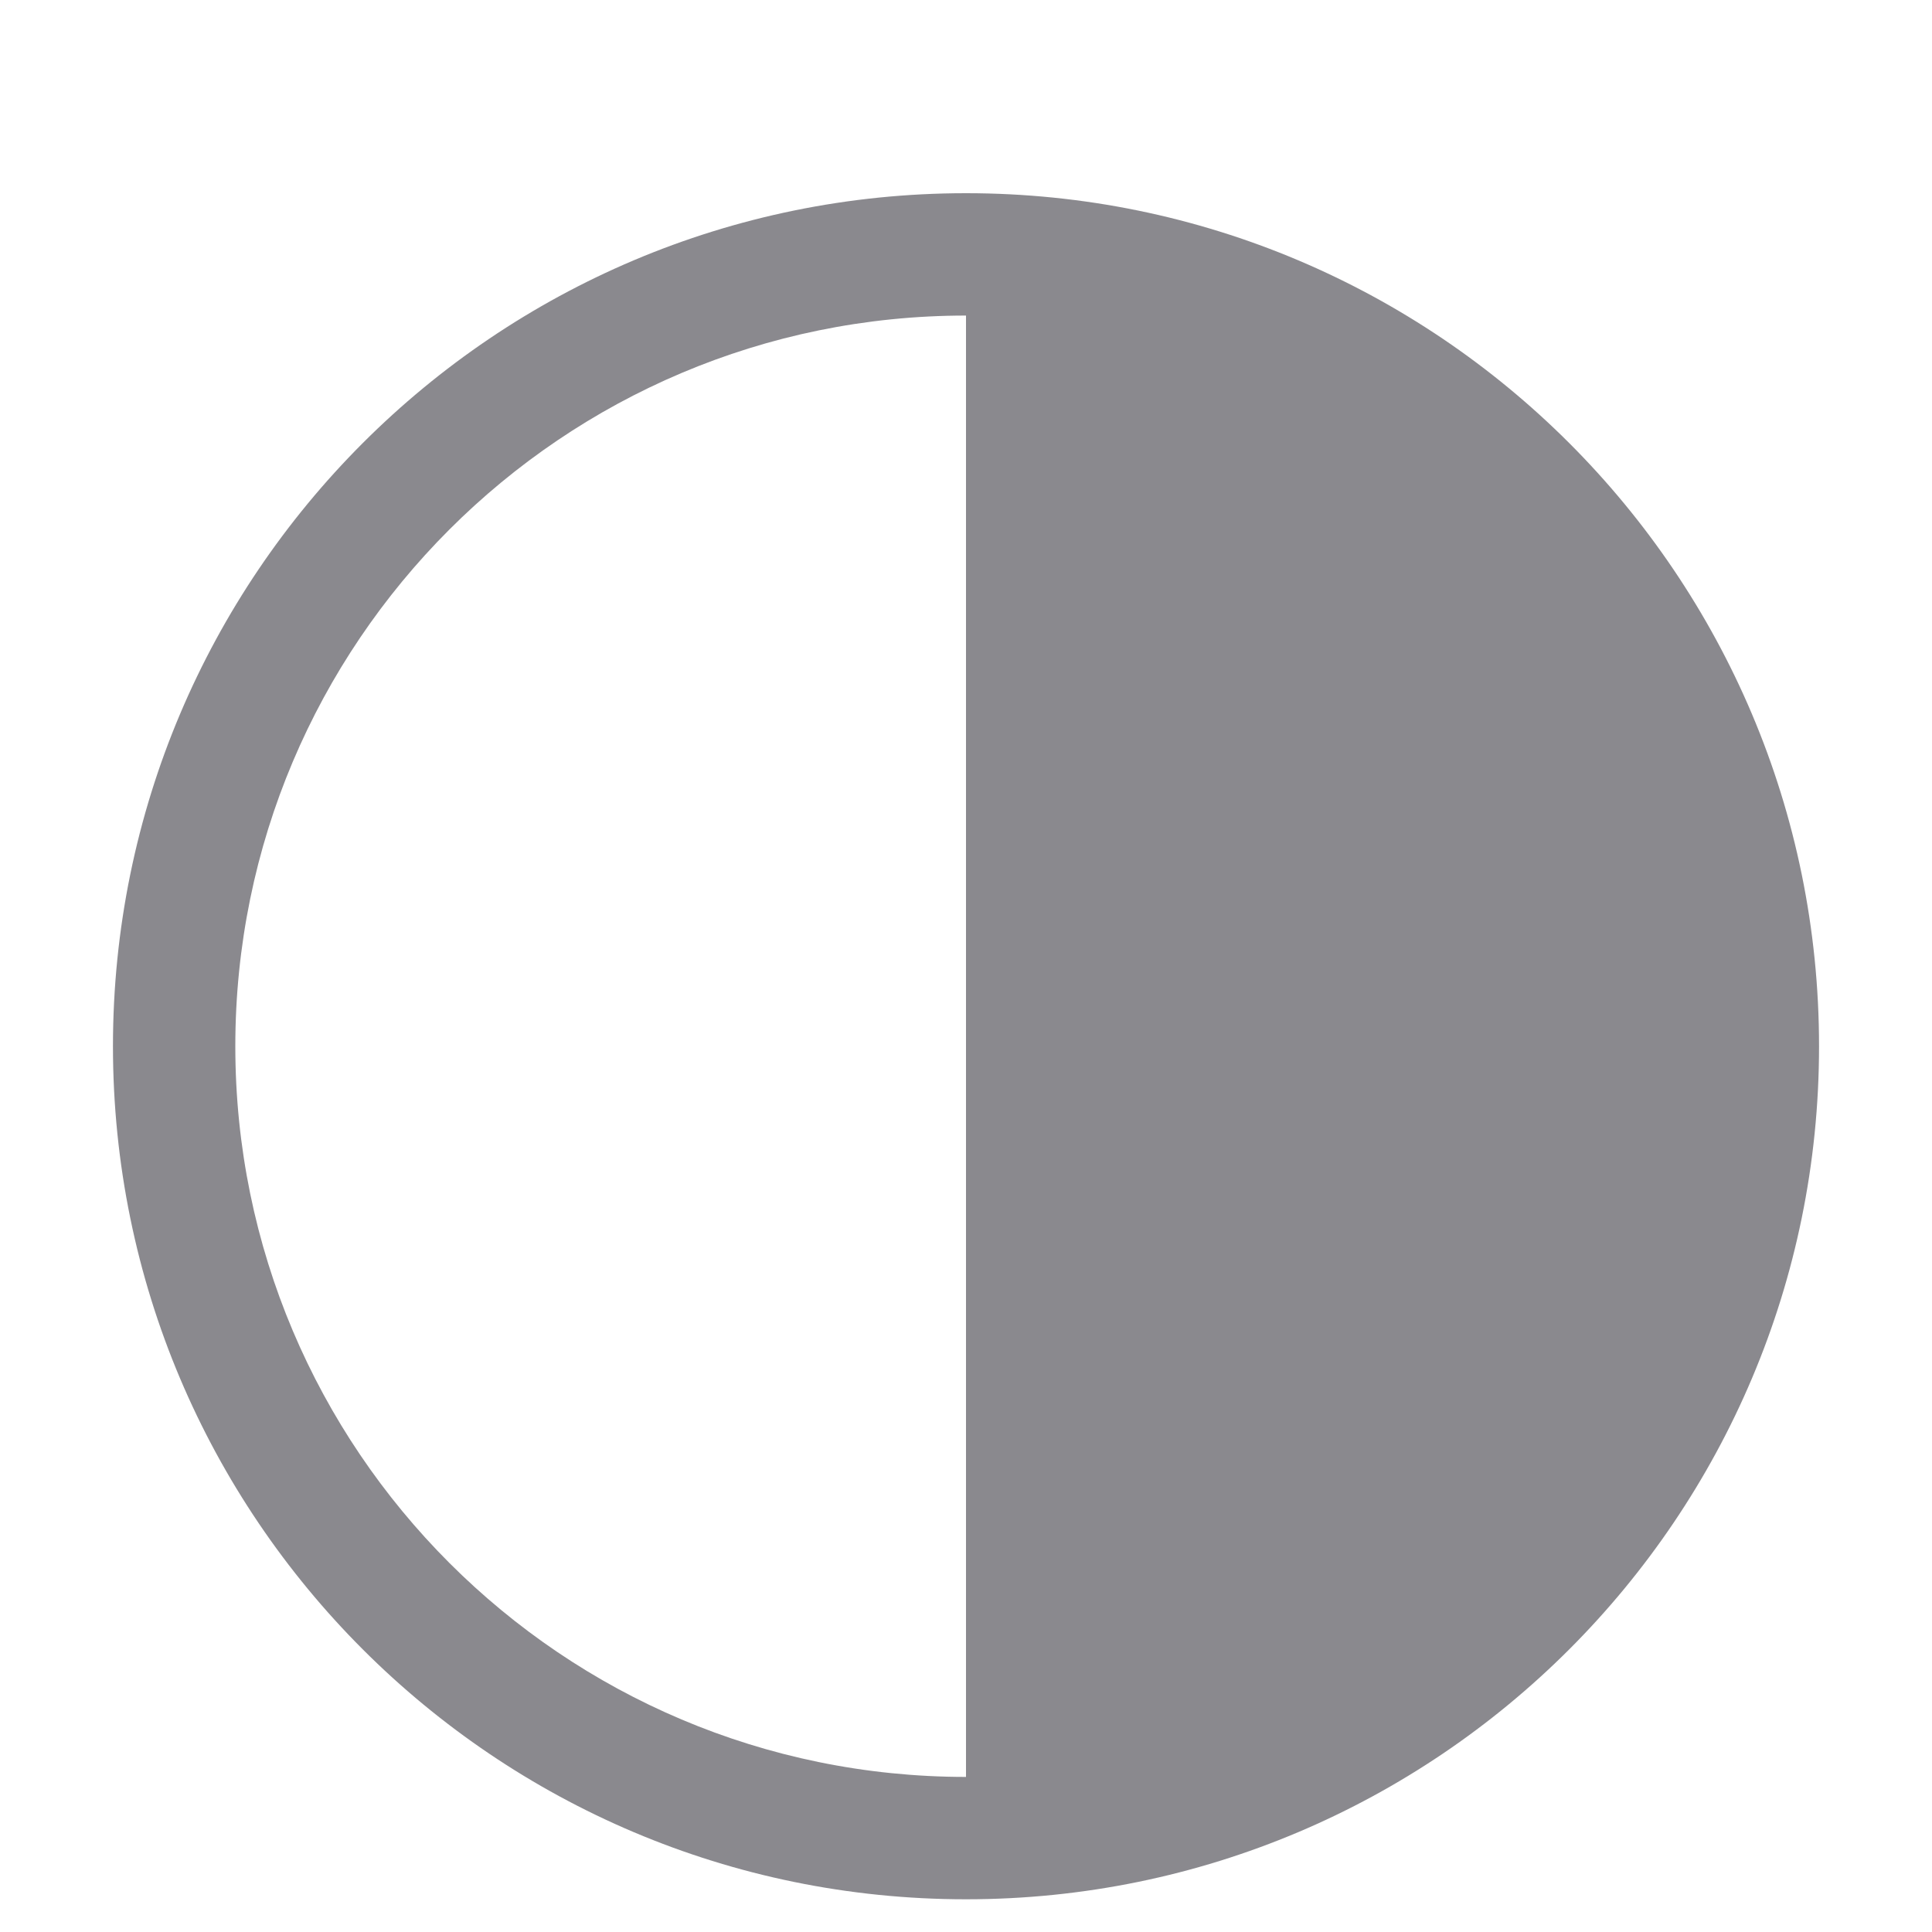
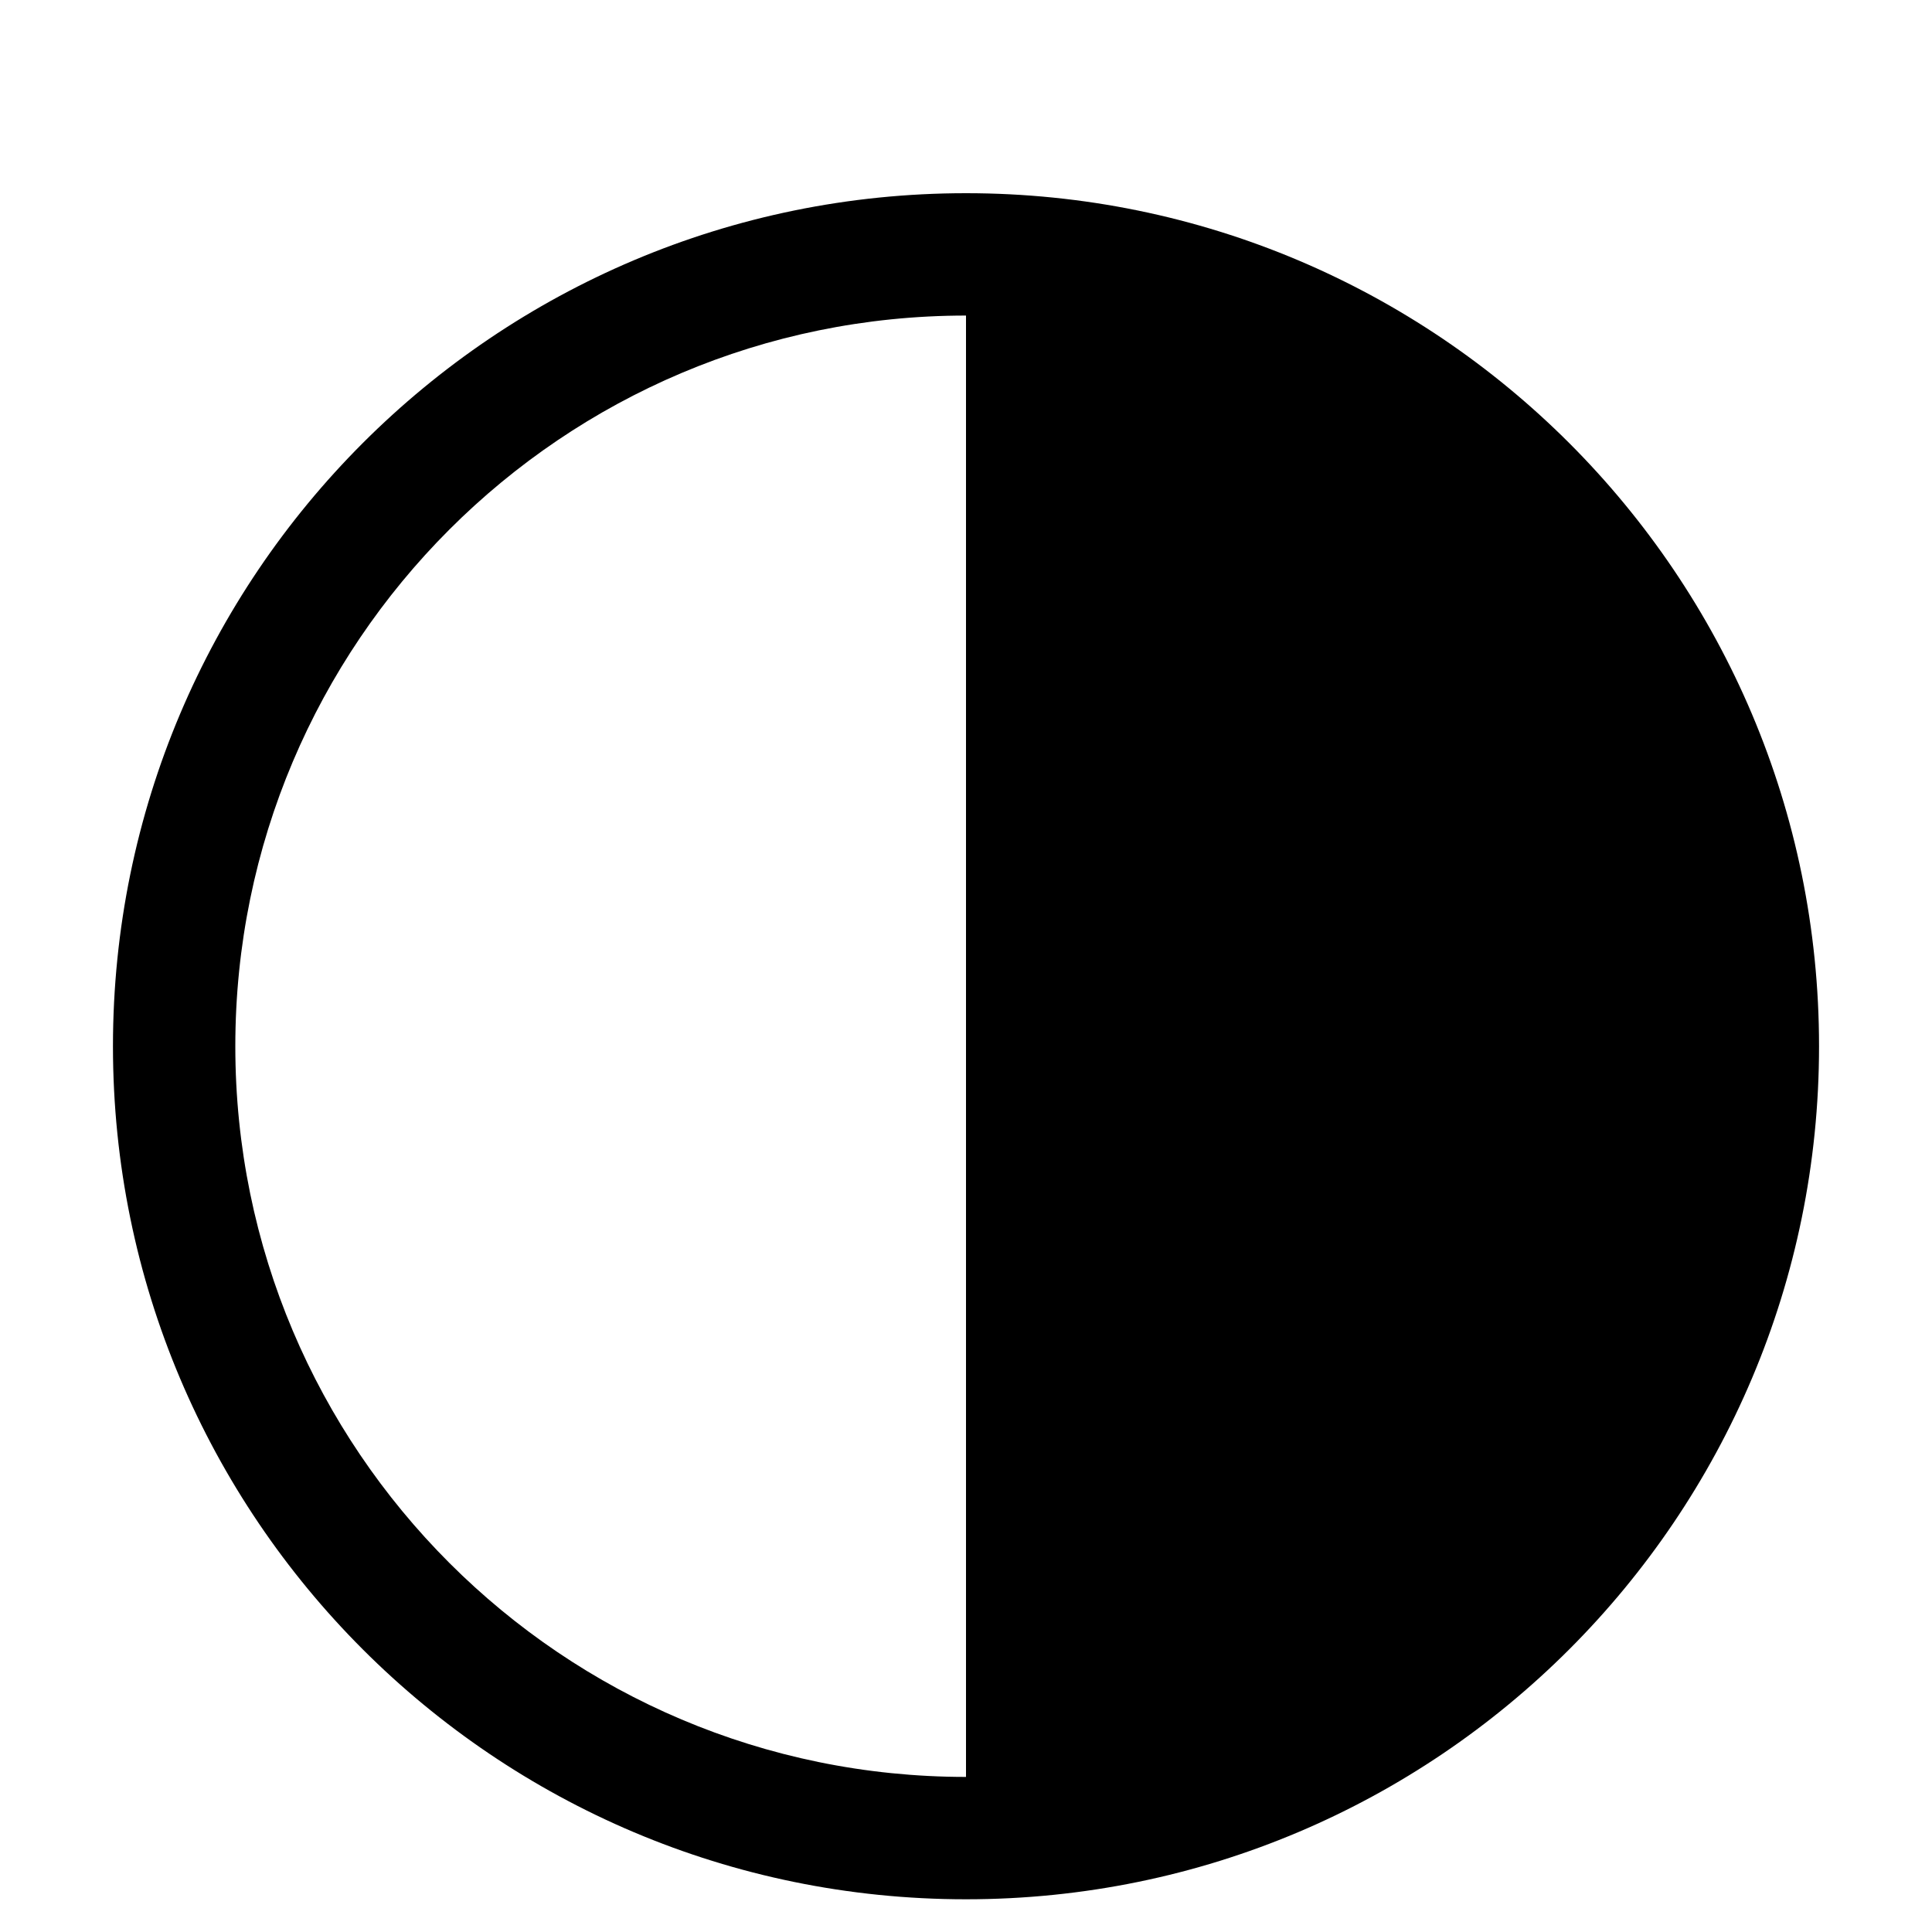
- <svg xmlns="http://www.w3.org/2000/svg" width="15" height="15" viewBox="0 0 15 15" fill="none">
-   <path fill-rule="evenodd" clip-rule="evenodd" d="M7.5 1.5C3.842 1.5 0.877 4.465 0.877 8.123C0.877 11.78 3.842 14.746 7.5 14.746C11.158 14.746 14.123 11.78 14.123 8.123C14.123 4.465 11.158 1.5 7.5 1.5ZM7.5 2.45C4.367 2.45 1.827 4.99 1.827 8.123C1.827 11.256 4.367 13.796 7.5 13.796V2.45Z" fill="#16151E" fill-opacity="0.5" />
+ <svg xmlns="http://www.w3.org/2000/svg" viewBox="0 0 15 15" fill="none">
+   <path fill-rule="evenodd" clip-rule="evenodd" d="M7.5 1.5C3.842 1.5 0.877 4.465 0.877 8.123C0.877 11.78 3.842 14.746 7.5 14.746C11.158 14.746 14.123 11.78 14.123 8.123C14.123 4.465 11.158 1.5 7.5 1.5ZM7.5 2.45C4.367 2.45 1.827 4.99 1.827 8.123C1.827 11.256 4.367 13.796 7.5 13.796V2.45Z" fill="currentColor" />
</svg>
